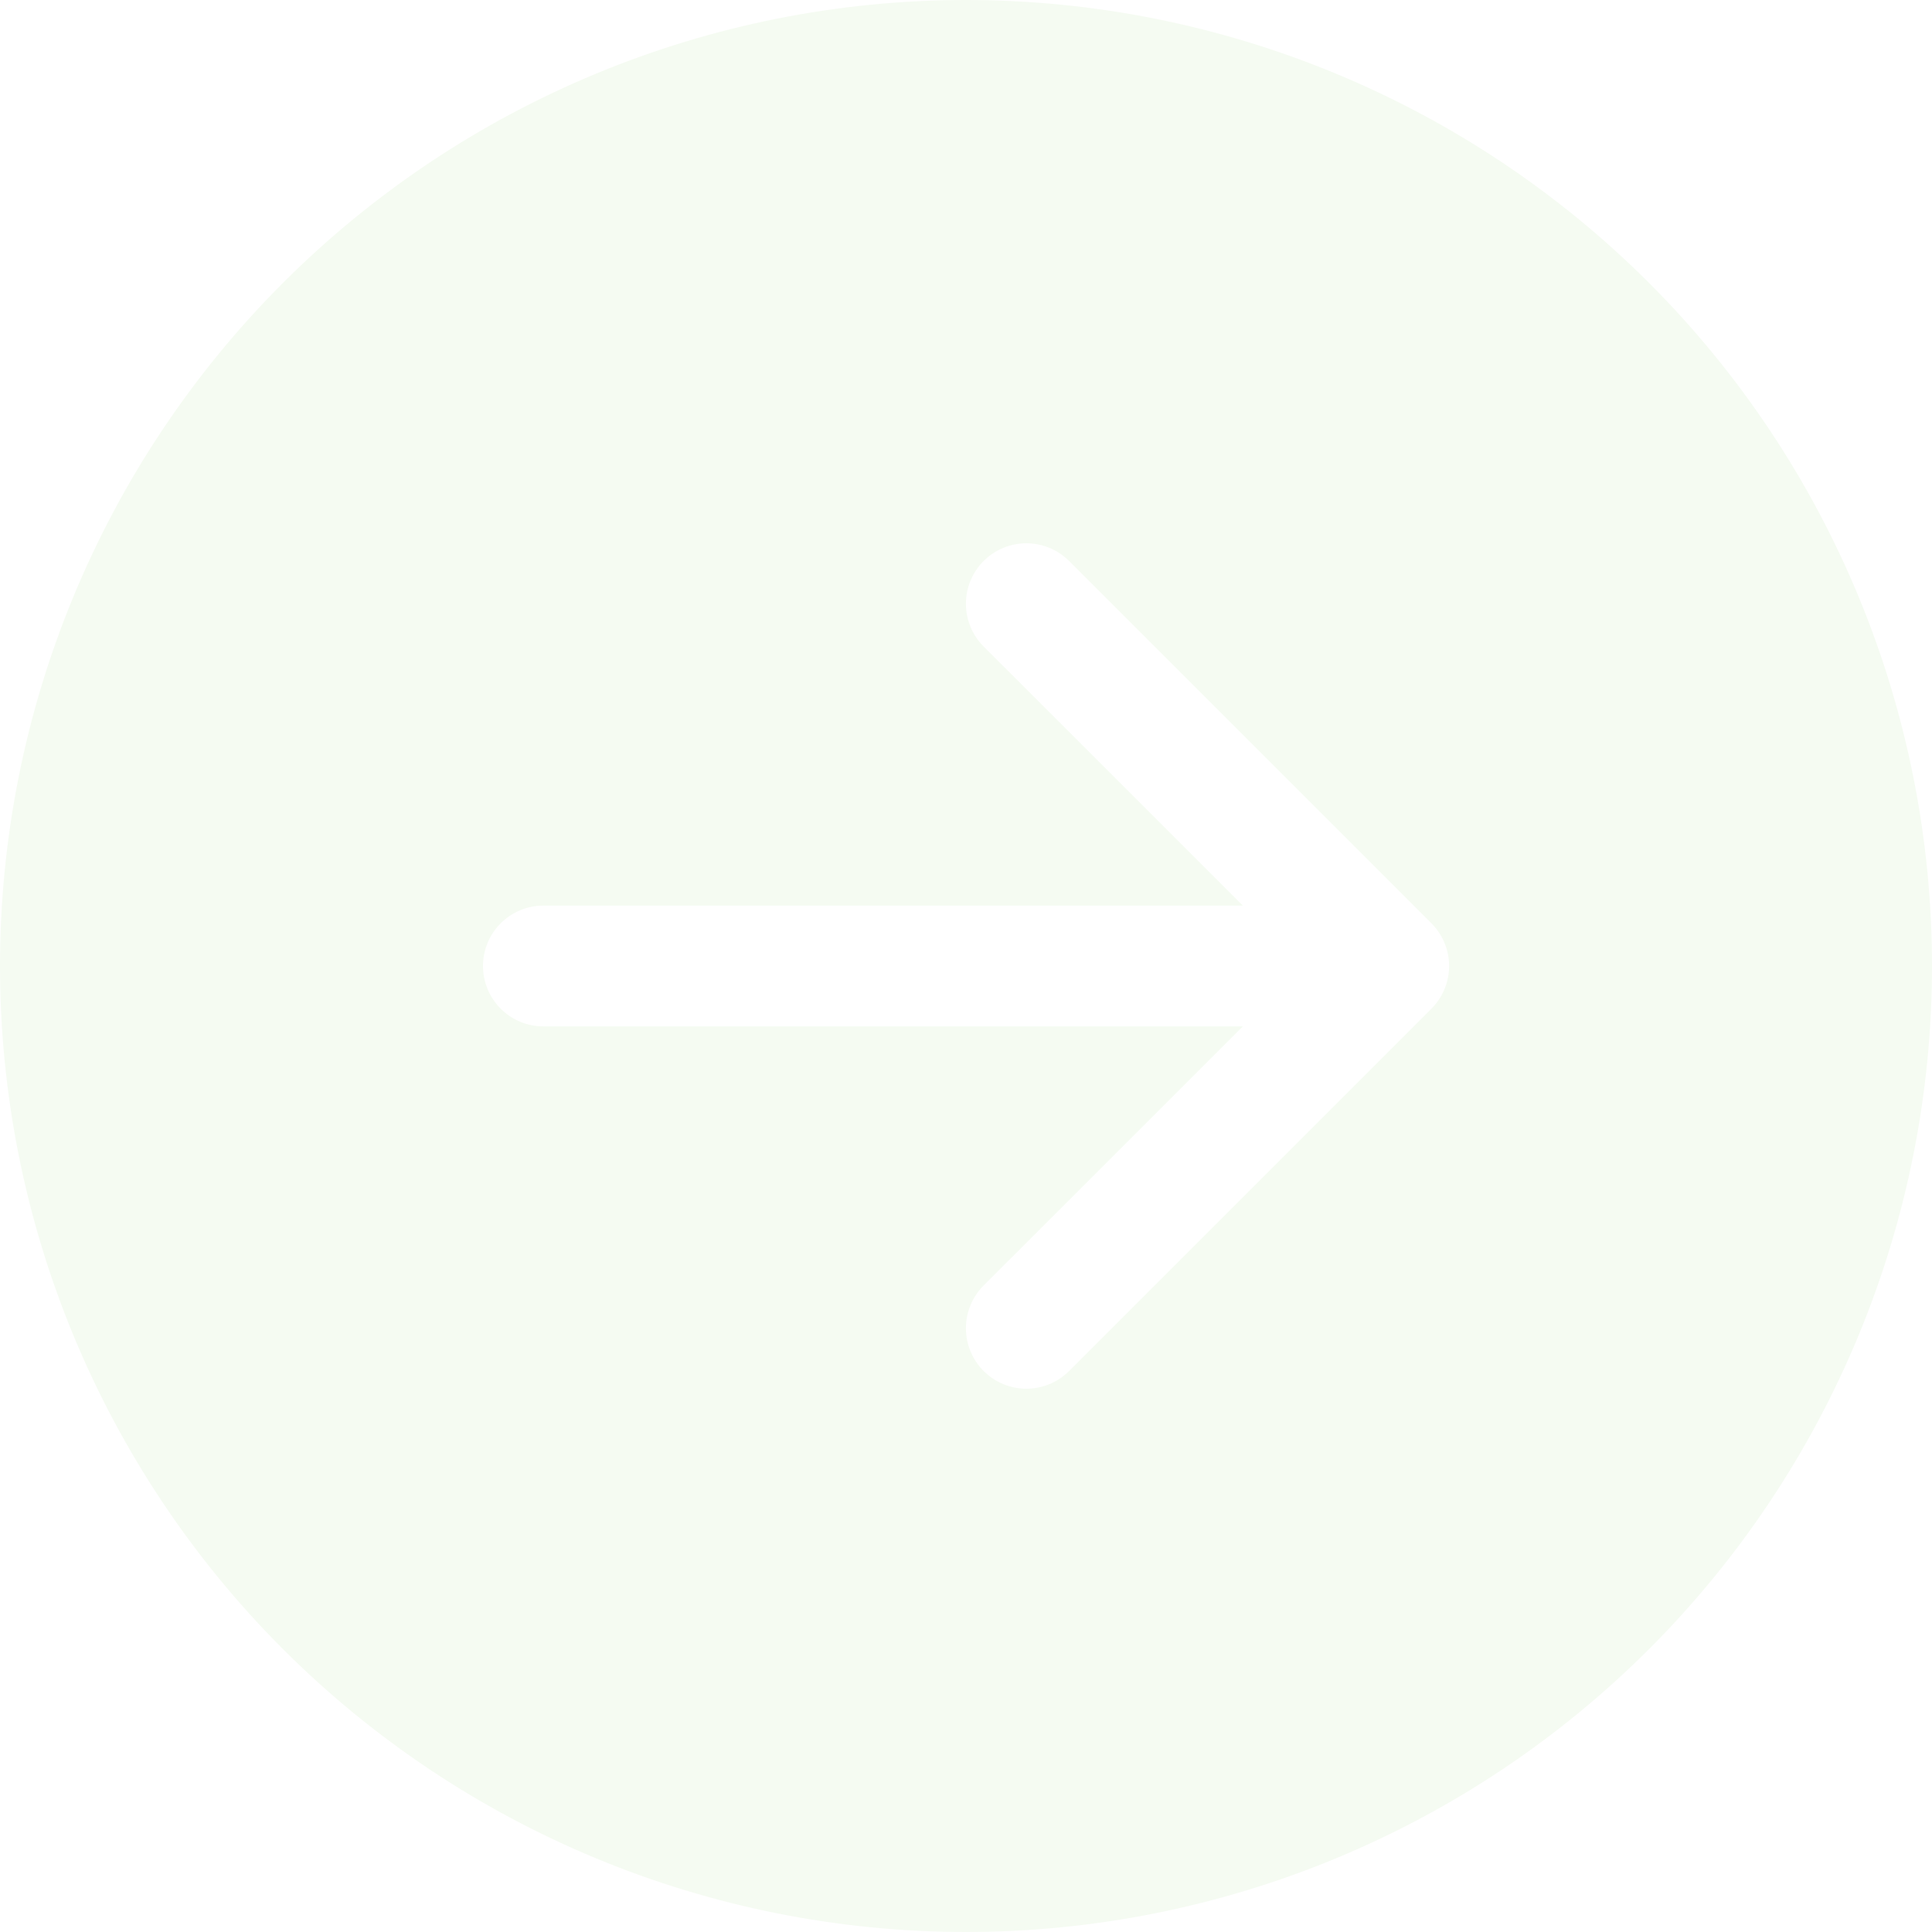
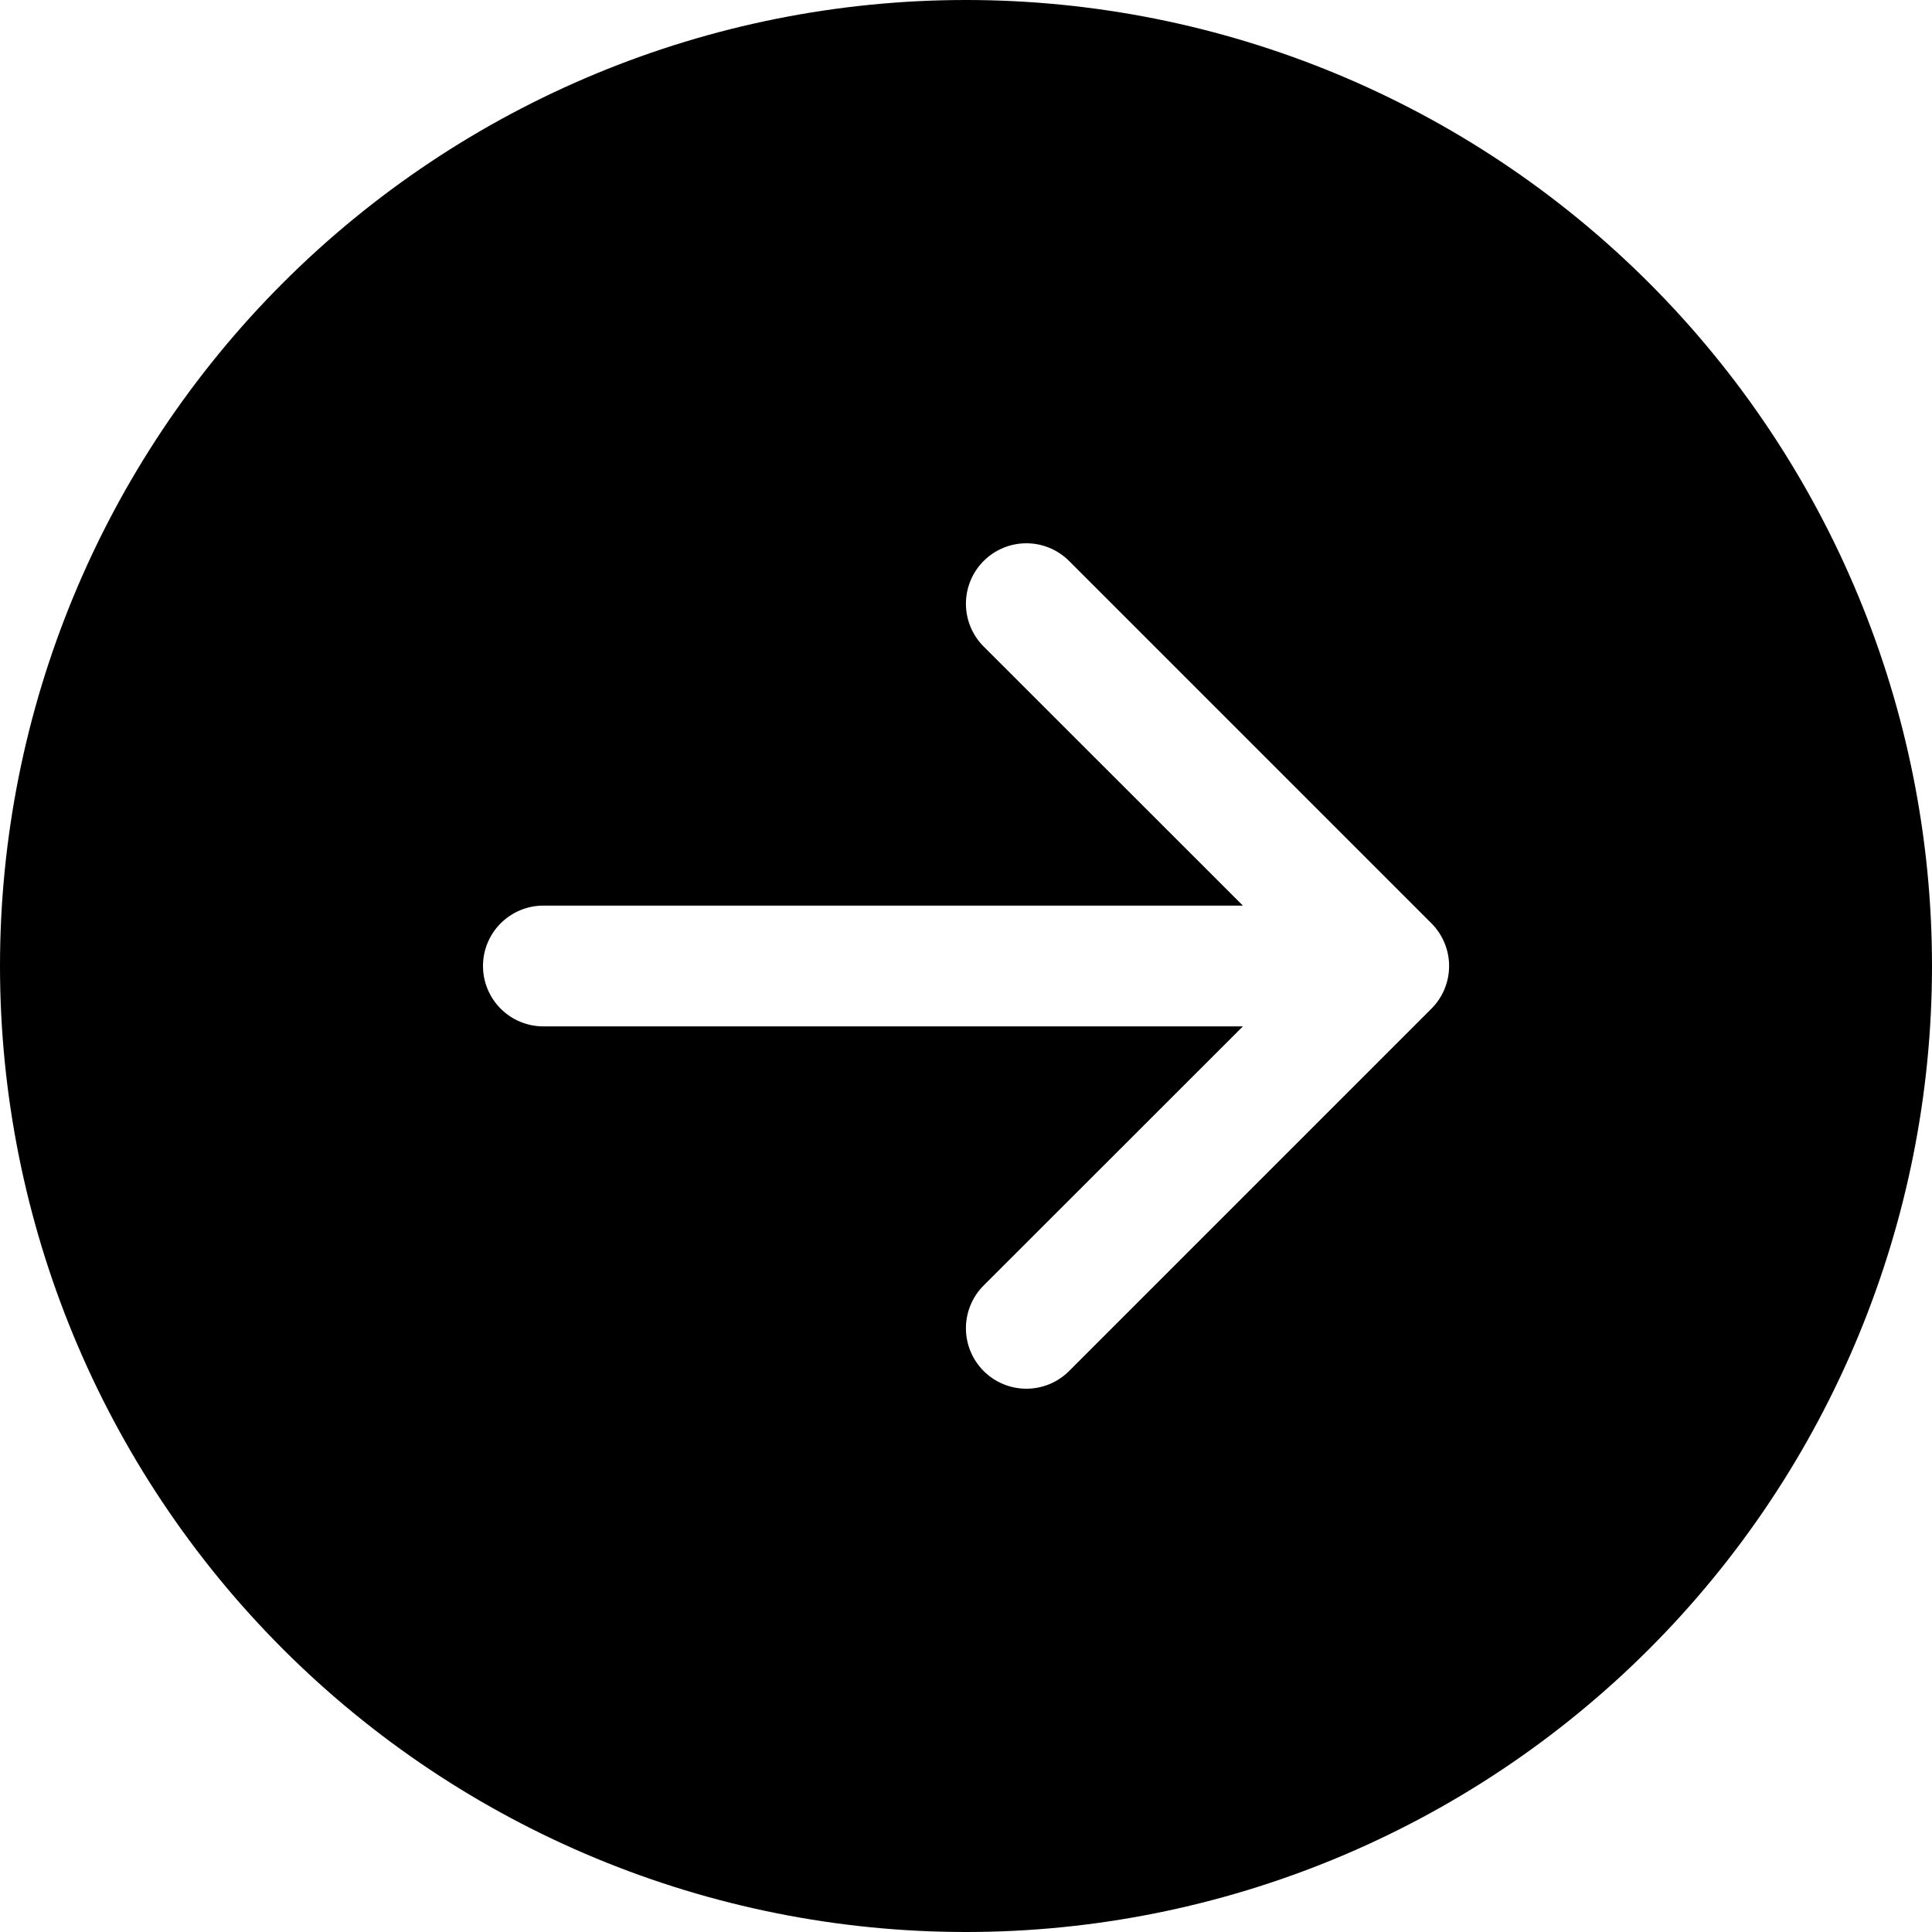
- <svg xmlns="http://www.w3.org/2000/svg" width="54" height="54" viewBox="0 0 54 54" fill="none">
-   <path d="M27 -1.18021e-06C34.161 -1.49322e-06 41.028 2.845 46.092 7.908C51.155 12.972 54 19.839 54 27C54 34.161 51.155 41.028 46.092 46.092C41.028 51.155 34.161 54 27 54C19.839 54 12.972 51.155 7.908 46.092C2.845 41.028 -8.67197e-07 34.161 -1.18021e-06 27C-1.49322e-06 19.839 2.845 12.972 7.908 7.908C12.972 2.845 19.839 -8.67197e-07 27 -1.18021e-06ZM15.188 25.312C14.74 25.312 14.311 25.49 13.994 25.807C13.678 26.123 13.5 26.552 13.5 27C13.5 27.448 13.678 27.877 13.994 28.193C14.311 28.51 14.74 28.688 15.188 28.688L34.739 28.688L27.493 35.93C27.176 36.247 26.998 36.677 26.998 37.125C26.998 37.573 27.176 38.003 27.493 38.32C27.81 38.637 28.239 38.815 28.688 38.815C29.136 38.815 29.565 38.637 29.882 38.32L40.007 28.195C40.164 28.038 40.289 27.852 40.374 27.647C40.459 27.442 40.503 27.222 40.503 27C40.503 26.778 40.459 26.558 40.374 26.353C40.289 26.148 40.164 25.962 40.007 25.805L29.882 15.68C29.565 15.363 29.136 15.185 28.688 15.185C28.239 15.185 27.81 15.363 27.493 15.68C27.176 15.997 26.998 16.427 26.998 16.875C26.998 17.323 27.176 17.753 27.493 18.07L34.739 25.312L15.188 25.312Z" fill="#F5FBF2" />
+ <svg xmlns="http://www.w3.org/2000/svg" width="54" height="54" viewBox="0 0 54 54" fill="currentColor">
+   <path d="M27 -1.18021e-06C34.161 -1.49322e-06 41.028 2.845 46.092 7.908C51.155 12.972 54 19.839 54 27C54 34.161 51.155 41.028 46.092 46.092C41.028 51.155 34.161 54 27 54C19.839 54 12.972 51.155 7.908 46.092C2.845 41.028 -8.67197e-07 34.161 -1.18021e-06 27C-1.49322e-06 19.839 2.845 12.972 7.908 7.908C12.972 2.845 19.839 -8.67197e-07 27 -1.18021e-06ZM15.188 25.312C14.74 25.312 14.311 25.49 13.994 25.807C13.678 26.123 13.5 26.552 13.5 27C13.5 27.448 13.678 27.877 13.994 28.193C14.311 28.51 14.74 28.688 15.188 28.688L34.739 28.688L27.493 35.93C27.176 36.247 26.998 36.677 26.998 37.125C26.998 37.573 27.176 38.003 27.493 38.32C27.81 38.637 28.239 38.815 28.688 38.815C29.136 38.815 29.565 38.637 29.882 38.32L40.007 28.195C40.164 28.038 40.289 27.852 40.374 27.647C40.459 27.442 40.503 27.222 40.503 27C40.503 26.778 40.459 26.558 40.374 26.353C40.289 26.148 40.164 25.962 40.007 25.805L29.882 15.68C29.565 15.363 29.136 15.185 28.688 15.185C28.239 15.185 27.81 15.363 27.493 15.68C27.176 15.997 26.998 16.427 26.998 16.875C26.998 17.323 27.176 17.753 27.493 18.07L34.739 25.312L15.188 25.312Z" />
</svg>
